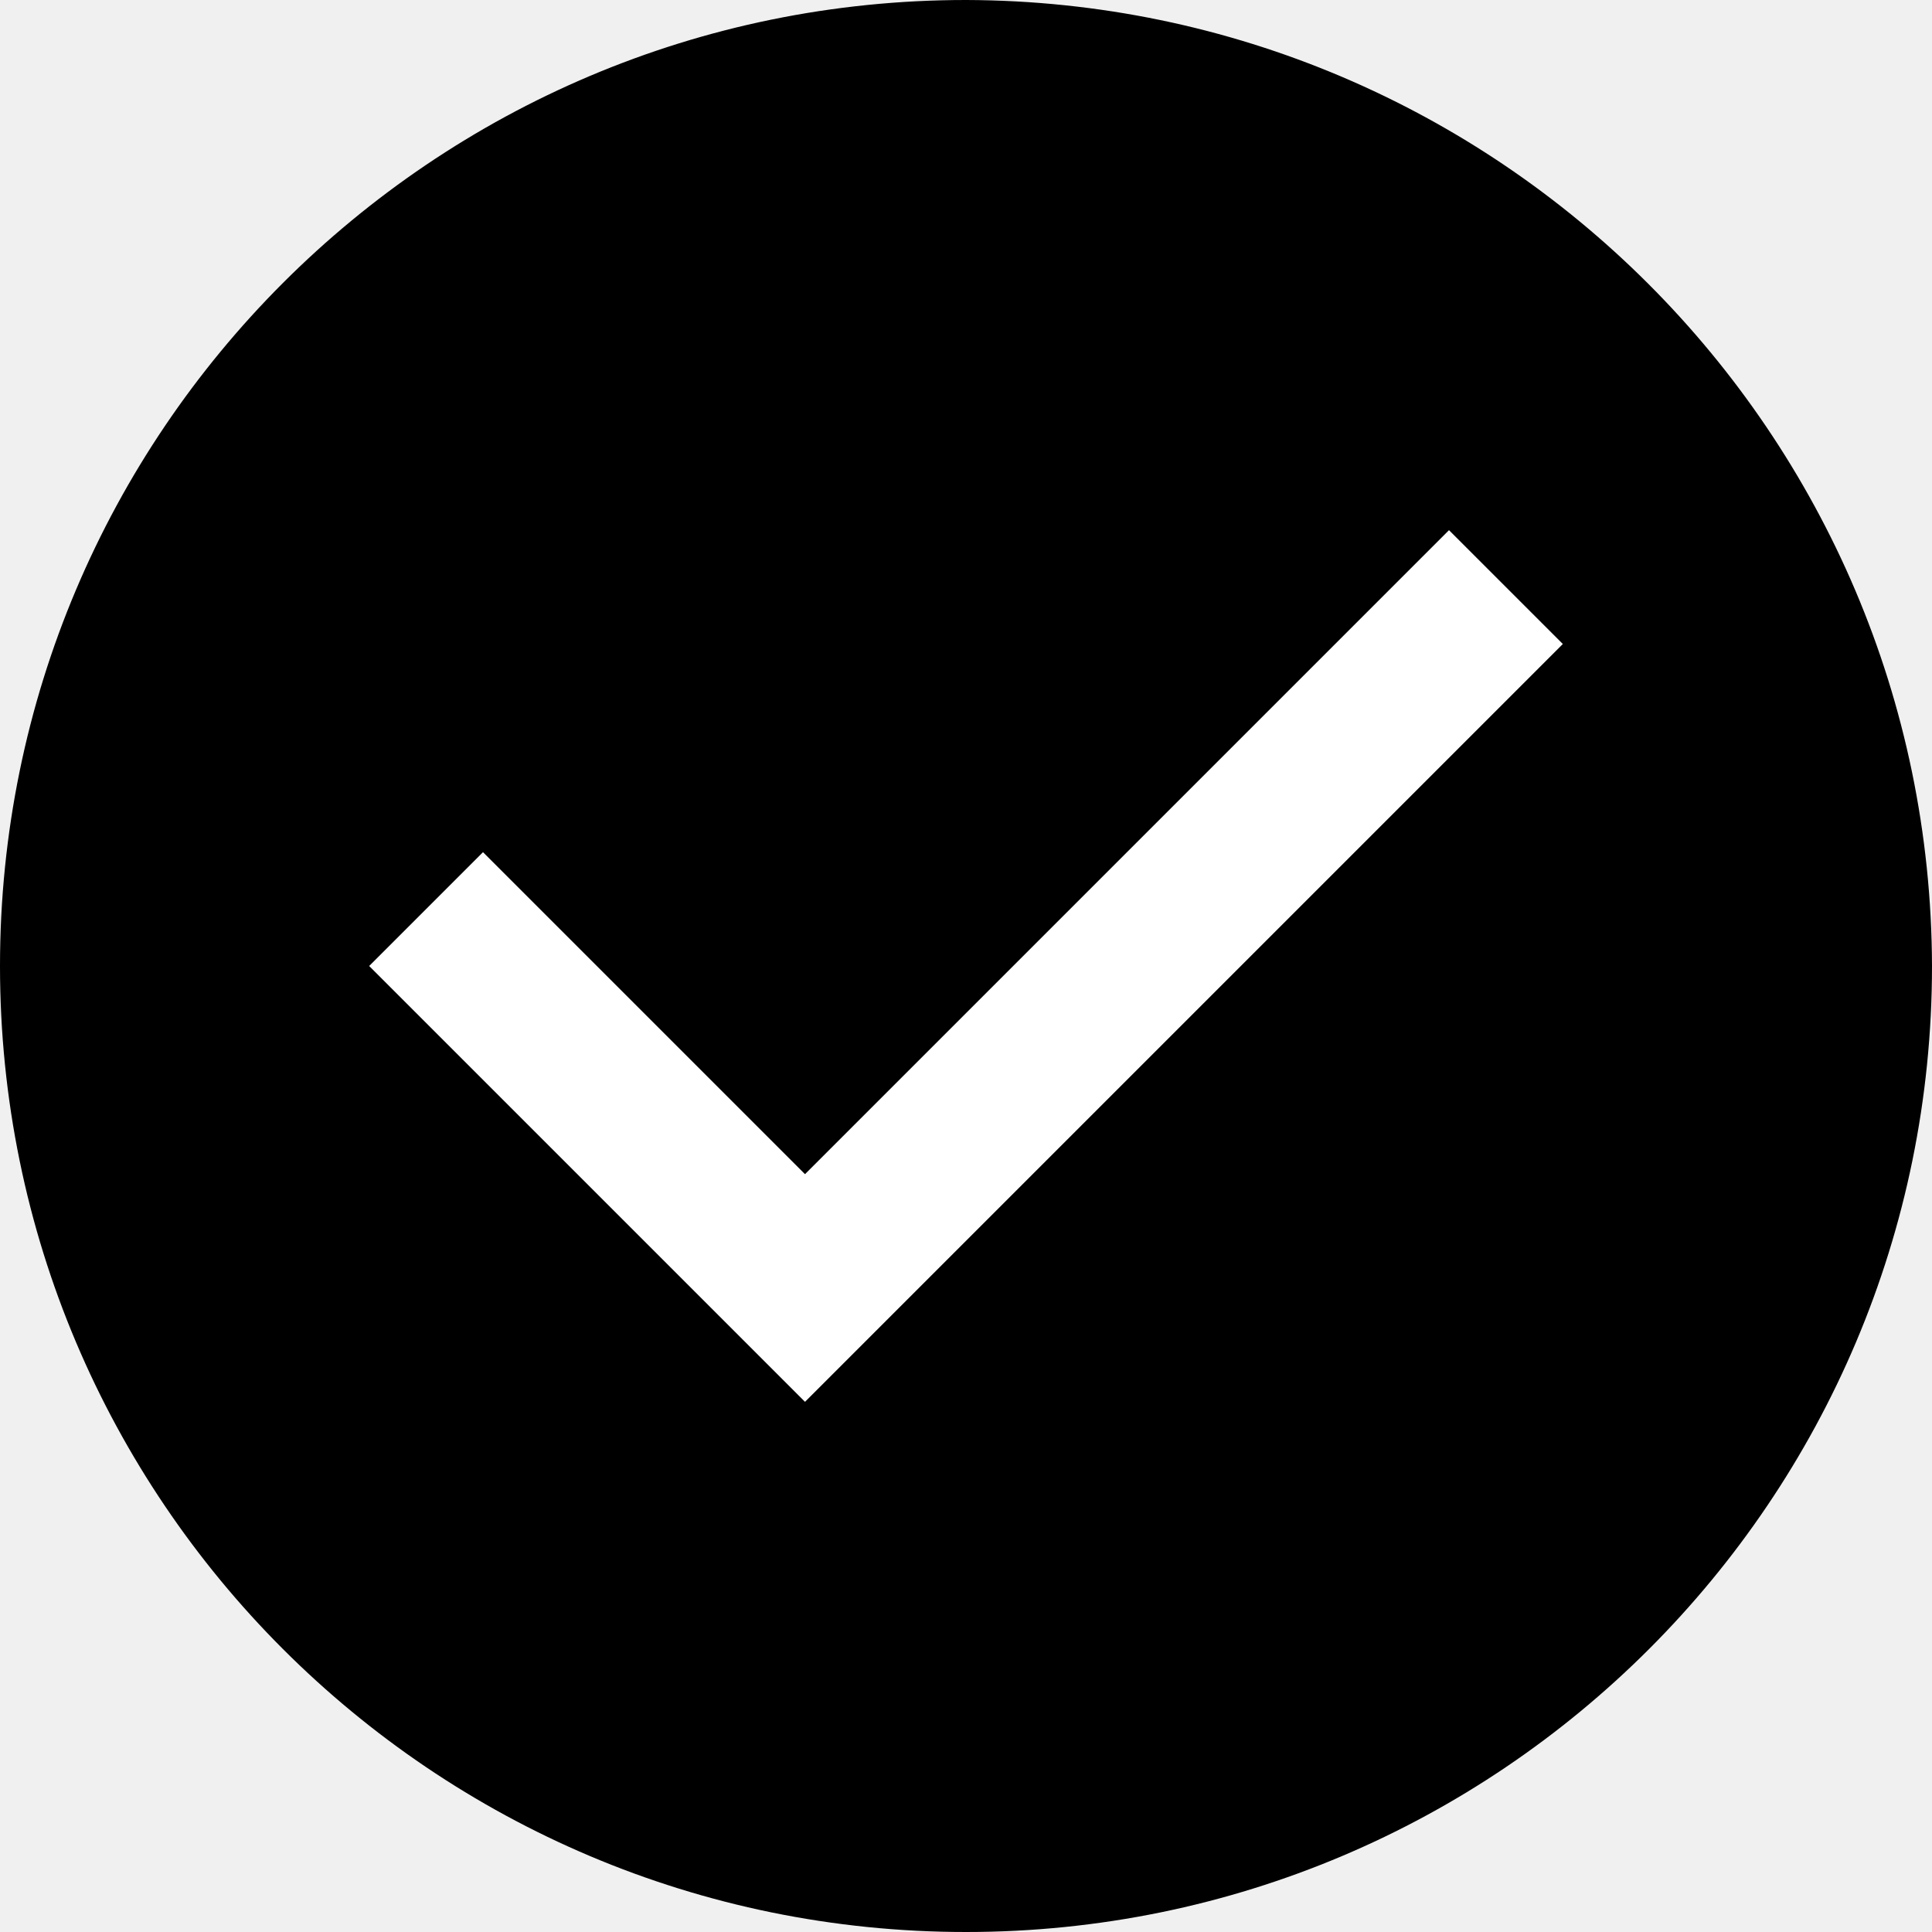
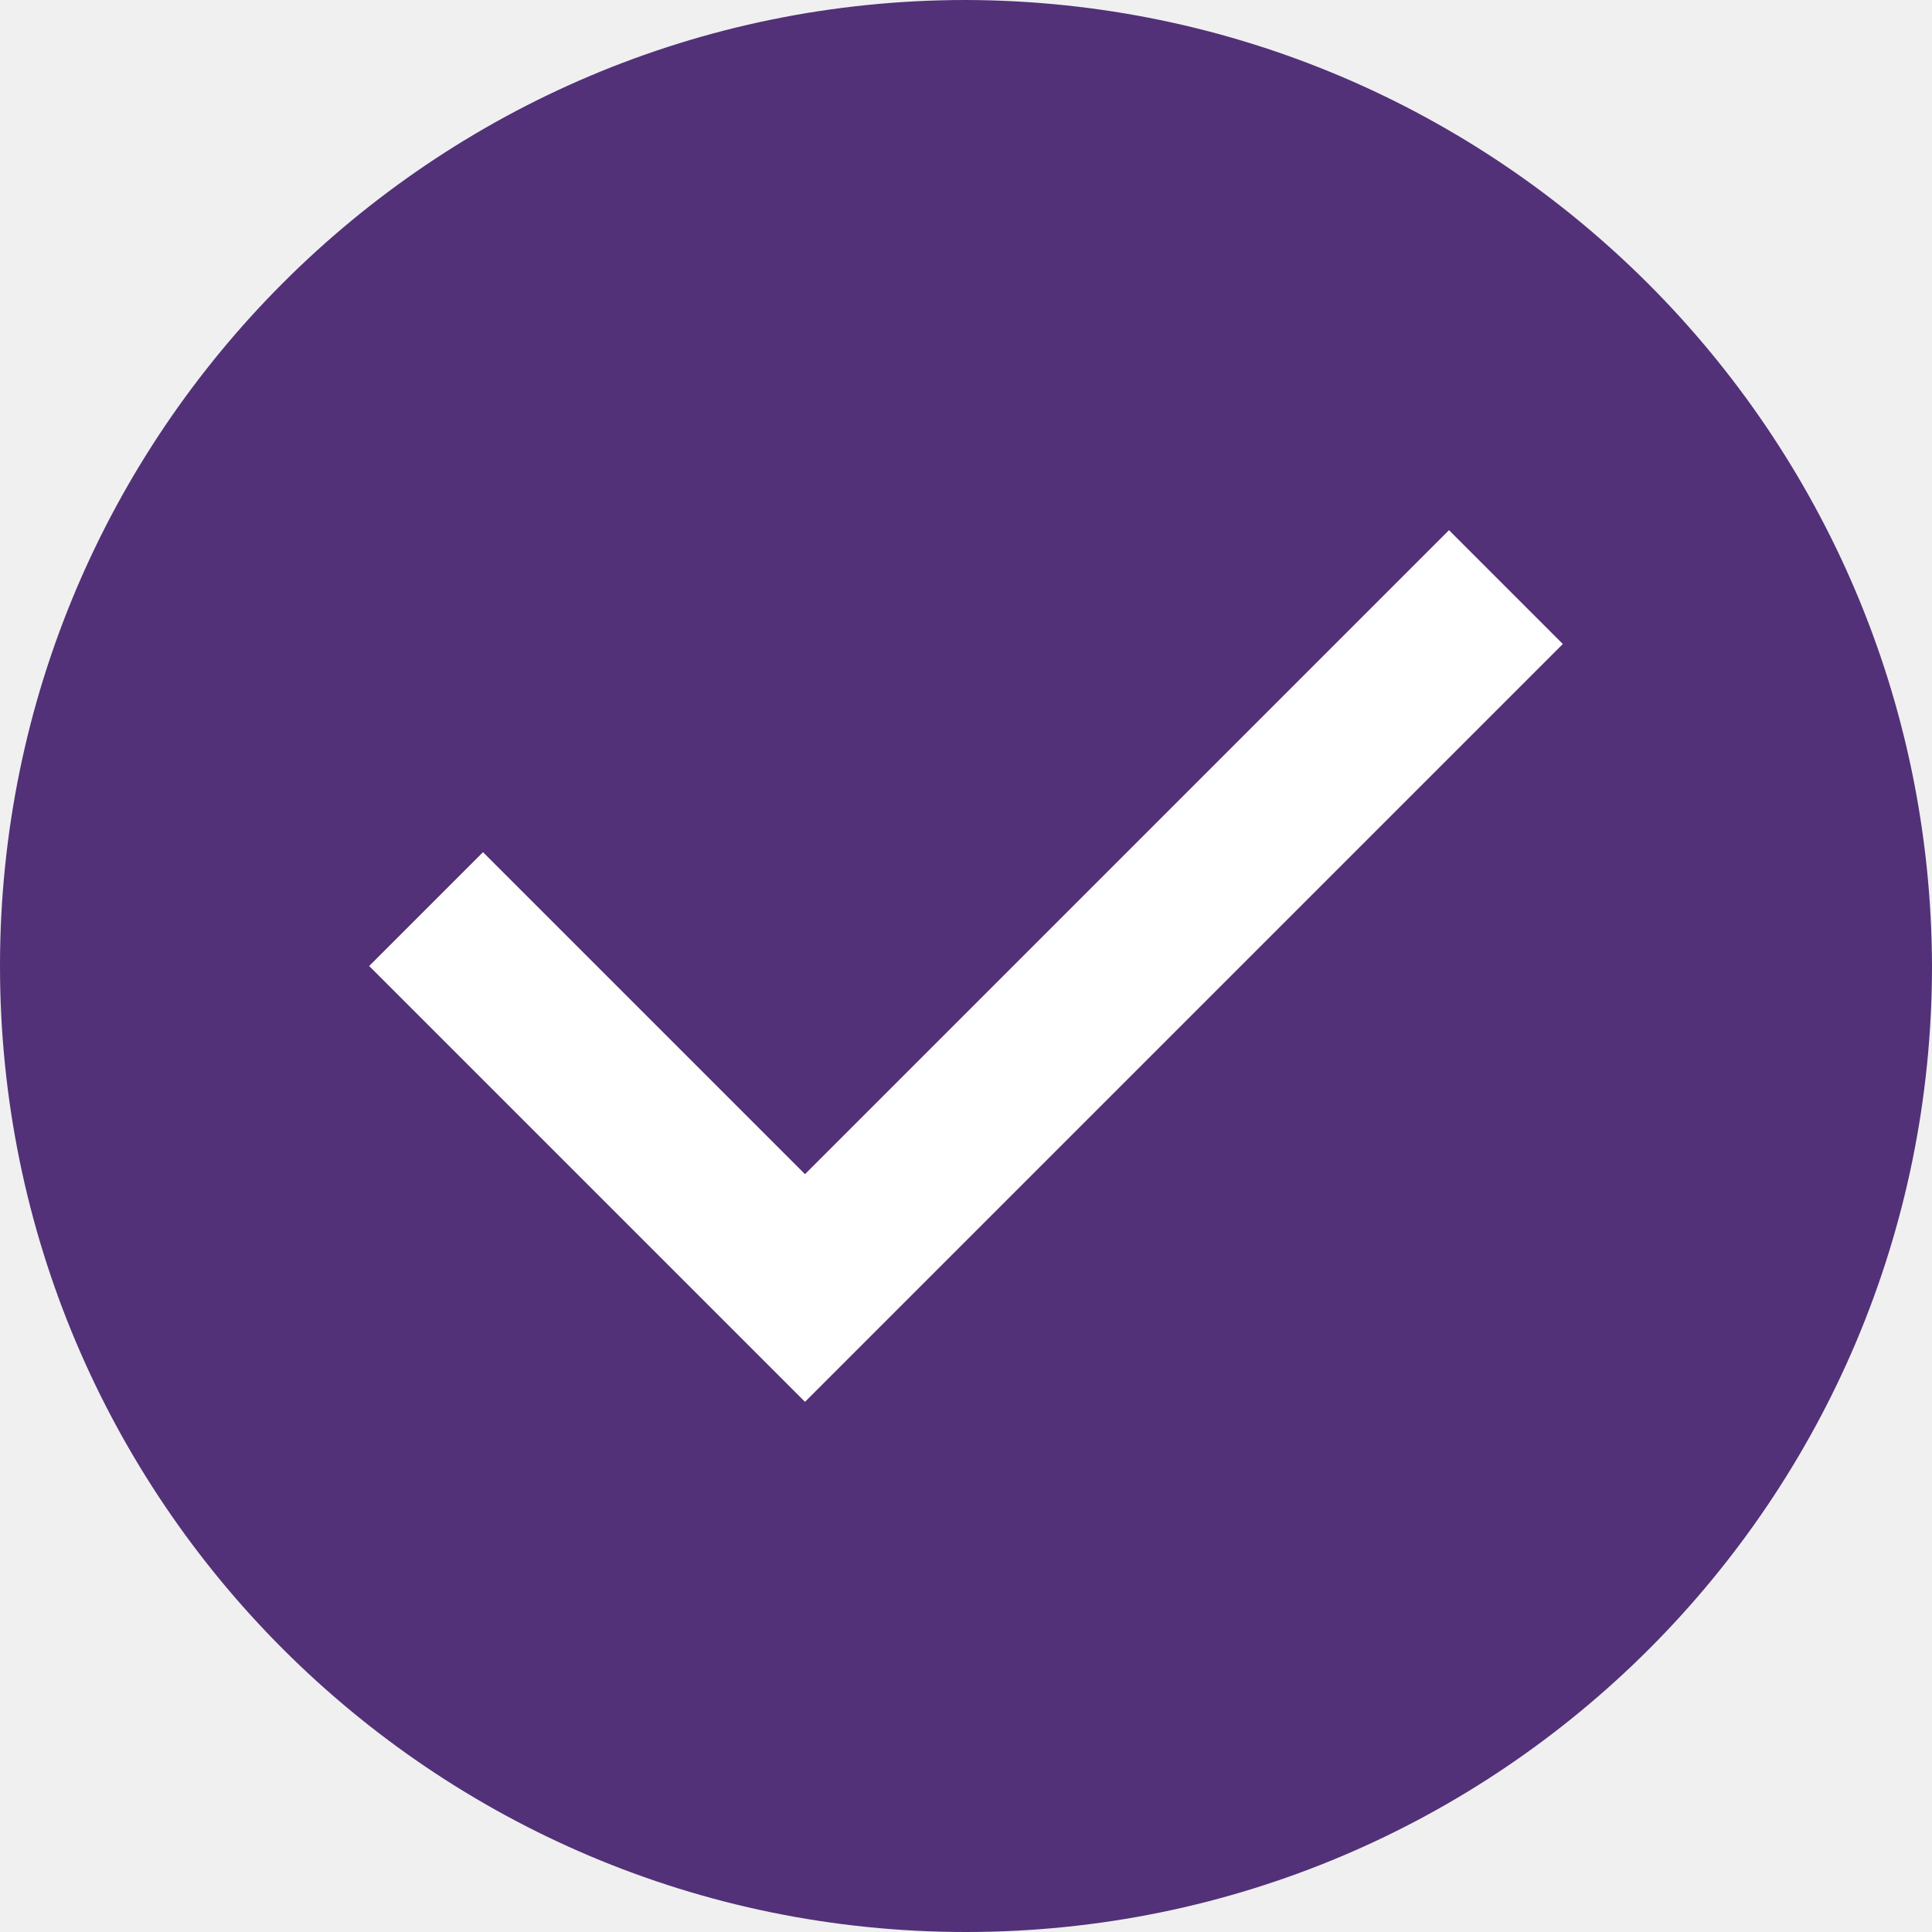
<svg xmlns="http://www.w3.org/2000/svg" width="24px" height="24px" viewBox="0 0 24 24" version="1.1">
-   <g id="Icon/24x24/ic-success" stroke="none" stroke-width="1" fill="none" fill-rule="evenodd">
-     <circle id="Oval" fill="#FFFFFF" cx="12" cy="12" r="9" />
-     <path d="M12,0 C5.373,0 0,5.373 0,12 C0,18.627 5.373,24 12,24 C18.627,24 24,18.627 24,12 C23.981,5.381 18.619,0.019 12,0 Z M10,17.414 L4.586,12 L6,10.586 L10,14.586 L18,6.586 L19.414,8 L10,17.414 Z" id="Shape" fill="currentColor" fill-rule="nonzero" />
+   <g id="app-success" stroke="none" stroke-width="1" fill="none" fill-rule="evenodd">
+     <path d="M12,0 C5.373,0 0,5.373 0,12 C0,18.627 5.373,24 12,24 C18.627,24 24,18.627 24,12 C23.981,5.381 18.619,0.019 12,0 Z" id="Shape" fill="#523178" fill-rule="nonzero" />
+     <polygon id="Path" fill="#FFFFFF" points="10 17.414 4.586 12 6 10.586 10 14.586 18 6.586 19.414 8" />
  </g>
</svg>
